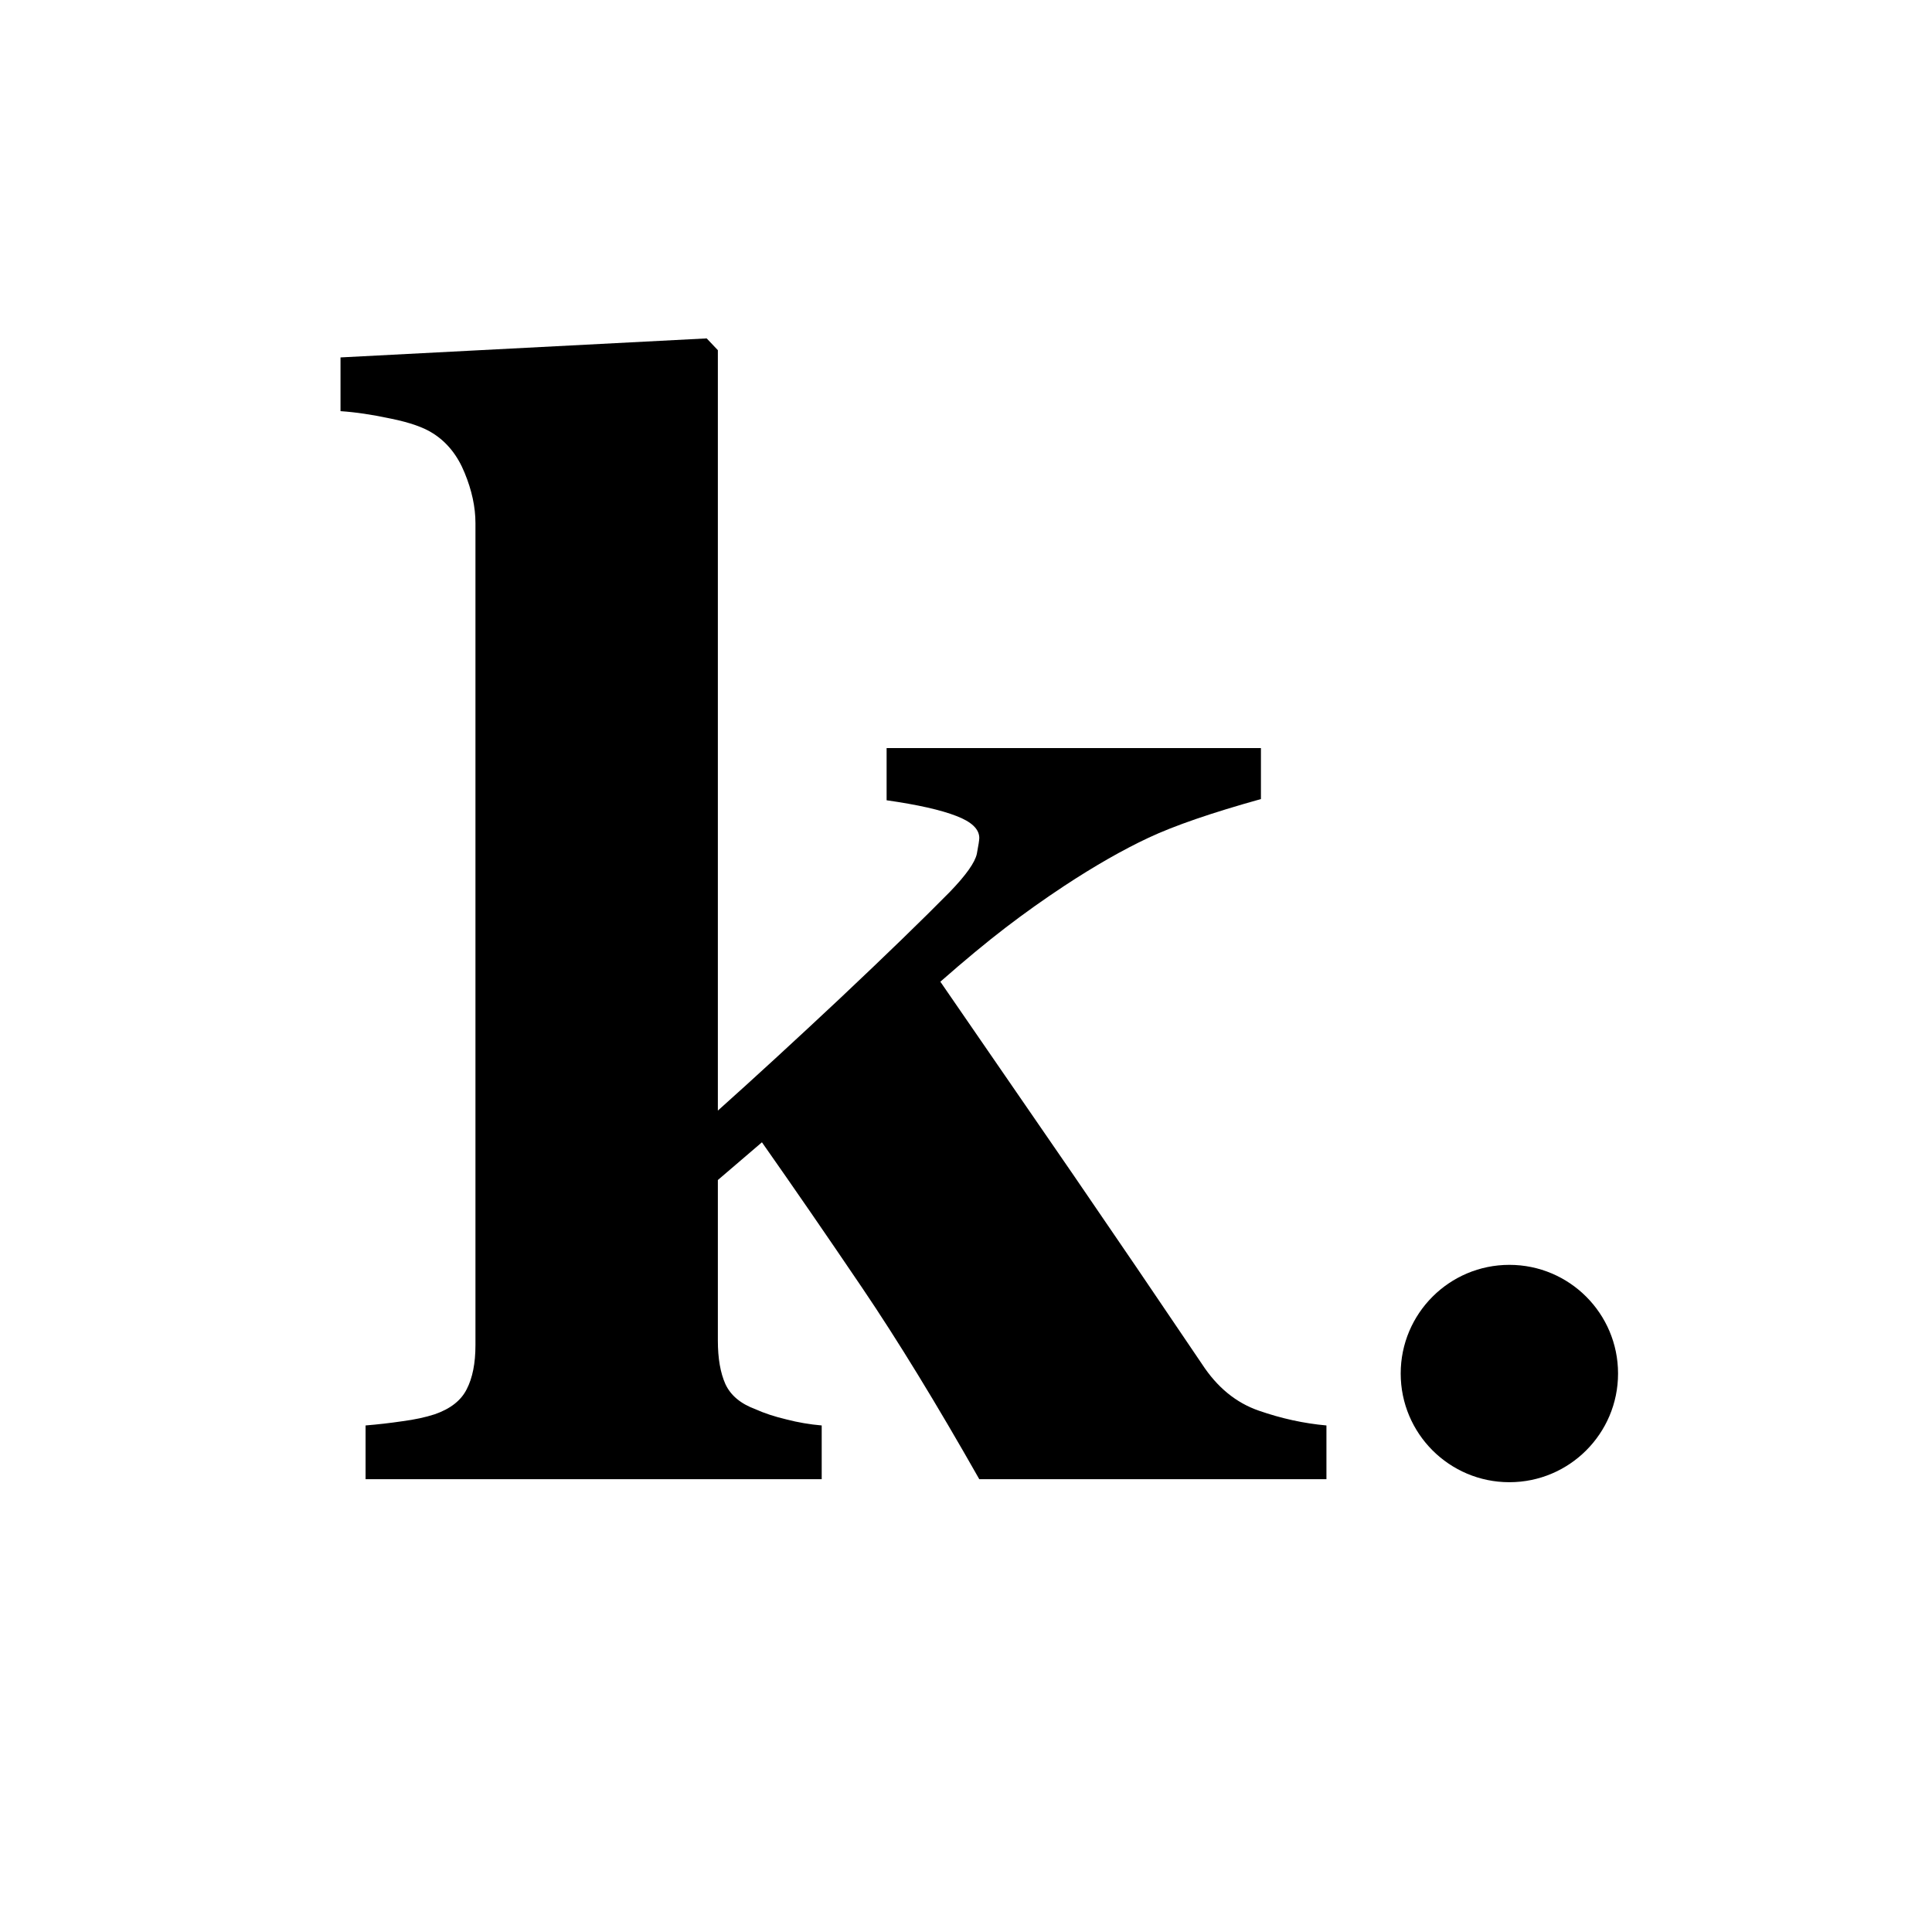
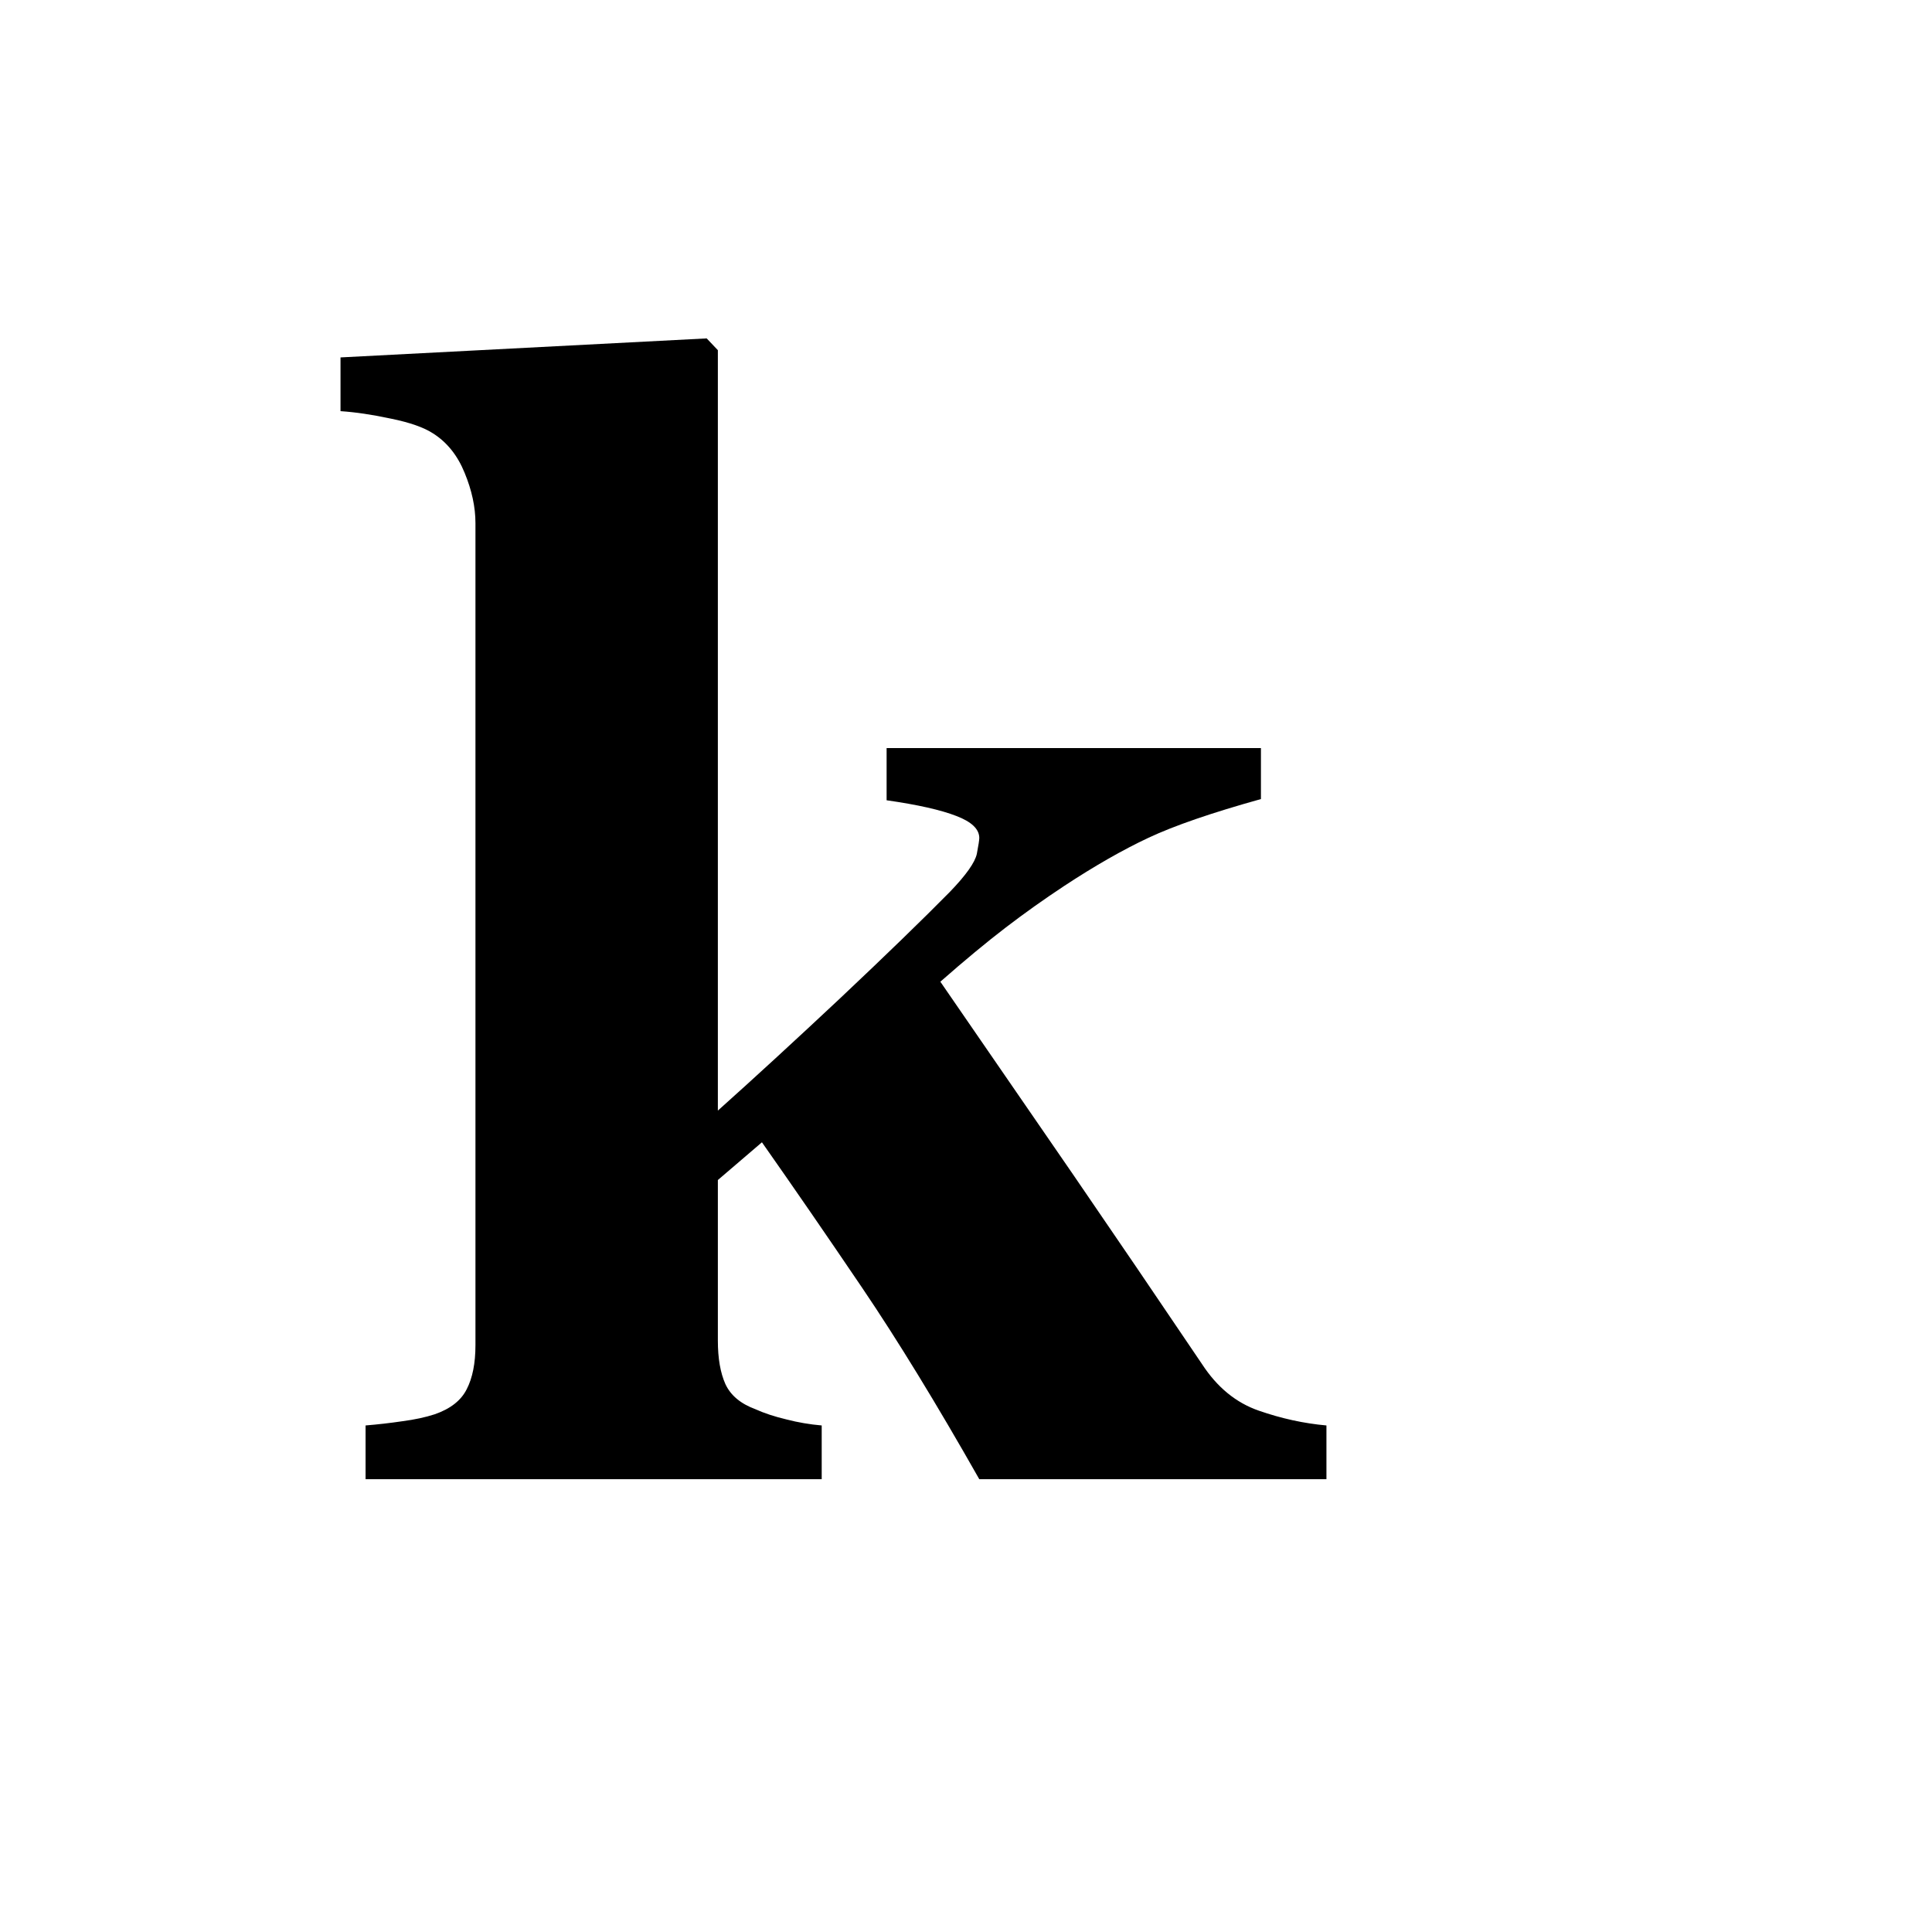
<svg xmlns="http://www.w3.org/2000/svg" viewBox="0 0 64 64">
  <path d="M43.94 47.22L43.94 49L32.44 49Q30.32 45.26 28.56 42.66Q26.80 40.06 25.24 37.84L23.78 39.09L23.78 44.41Q23.78 45.29 24.03 45.85Q24.29 46.41 25.02 46.68Q25.46 46.88 26.05 47.02Q26.63 47.17 27.22 47.22L27.22 49L12.11 49L12.11 47.22Q12.72 47.17 13.33 47.08Q13.94 47 14.40 46.85Q15.18 46.58 15.46 46.02Q15.75 45.46 15.75 44.56L15.75 17.33Q15.75 16.53 15.39 15.66Q15.04 14.80 14.35 14.36Q13.89 14.06 12.96 13.87Q12.03 13.67 11.28 13.62L11.28 11.84L23.41 11.21L23.78 11.60L23.78 36.79Q25.58 35.18 27.84 33.06Q30.10 30.93 31.47 29.54Q32.27 28.71 32.36 28.28Q32.44 27.86 32.44 27.76Q32.44 27.32 31.68 27.03Q30.91 26.73 29.37 26.51L29.37 24.78L41.77 24.78L41.77 26.47Q39.33 27.15 38.05 27.75Q36.77 28.35 35.25 29.35Q34.25 30.01 33.31 30.73Q32.37 31.45 31.15 32.52Q33.54 35.99 35.57 38.94Q37.60 41.90 39.82 45.19Q40.57 46.34 41.70 46.73Q42.82 47.12 43.94 47.22Z" fill="#000" />
-   <circle cx="50" cy="45.5" r="3.6" fill="#000" />
</svg>
